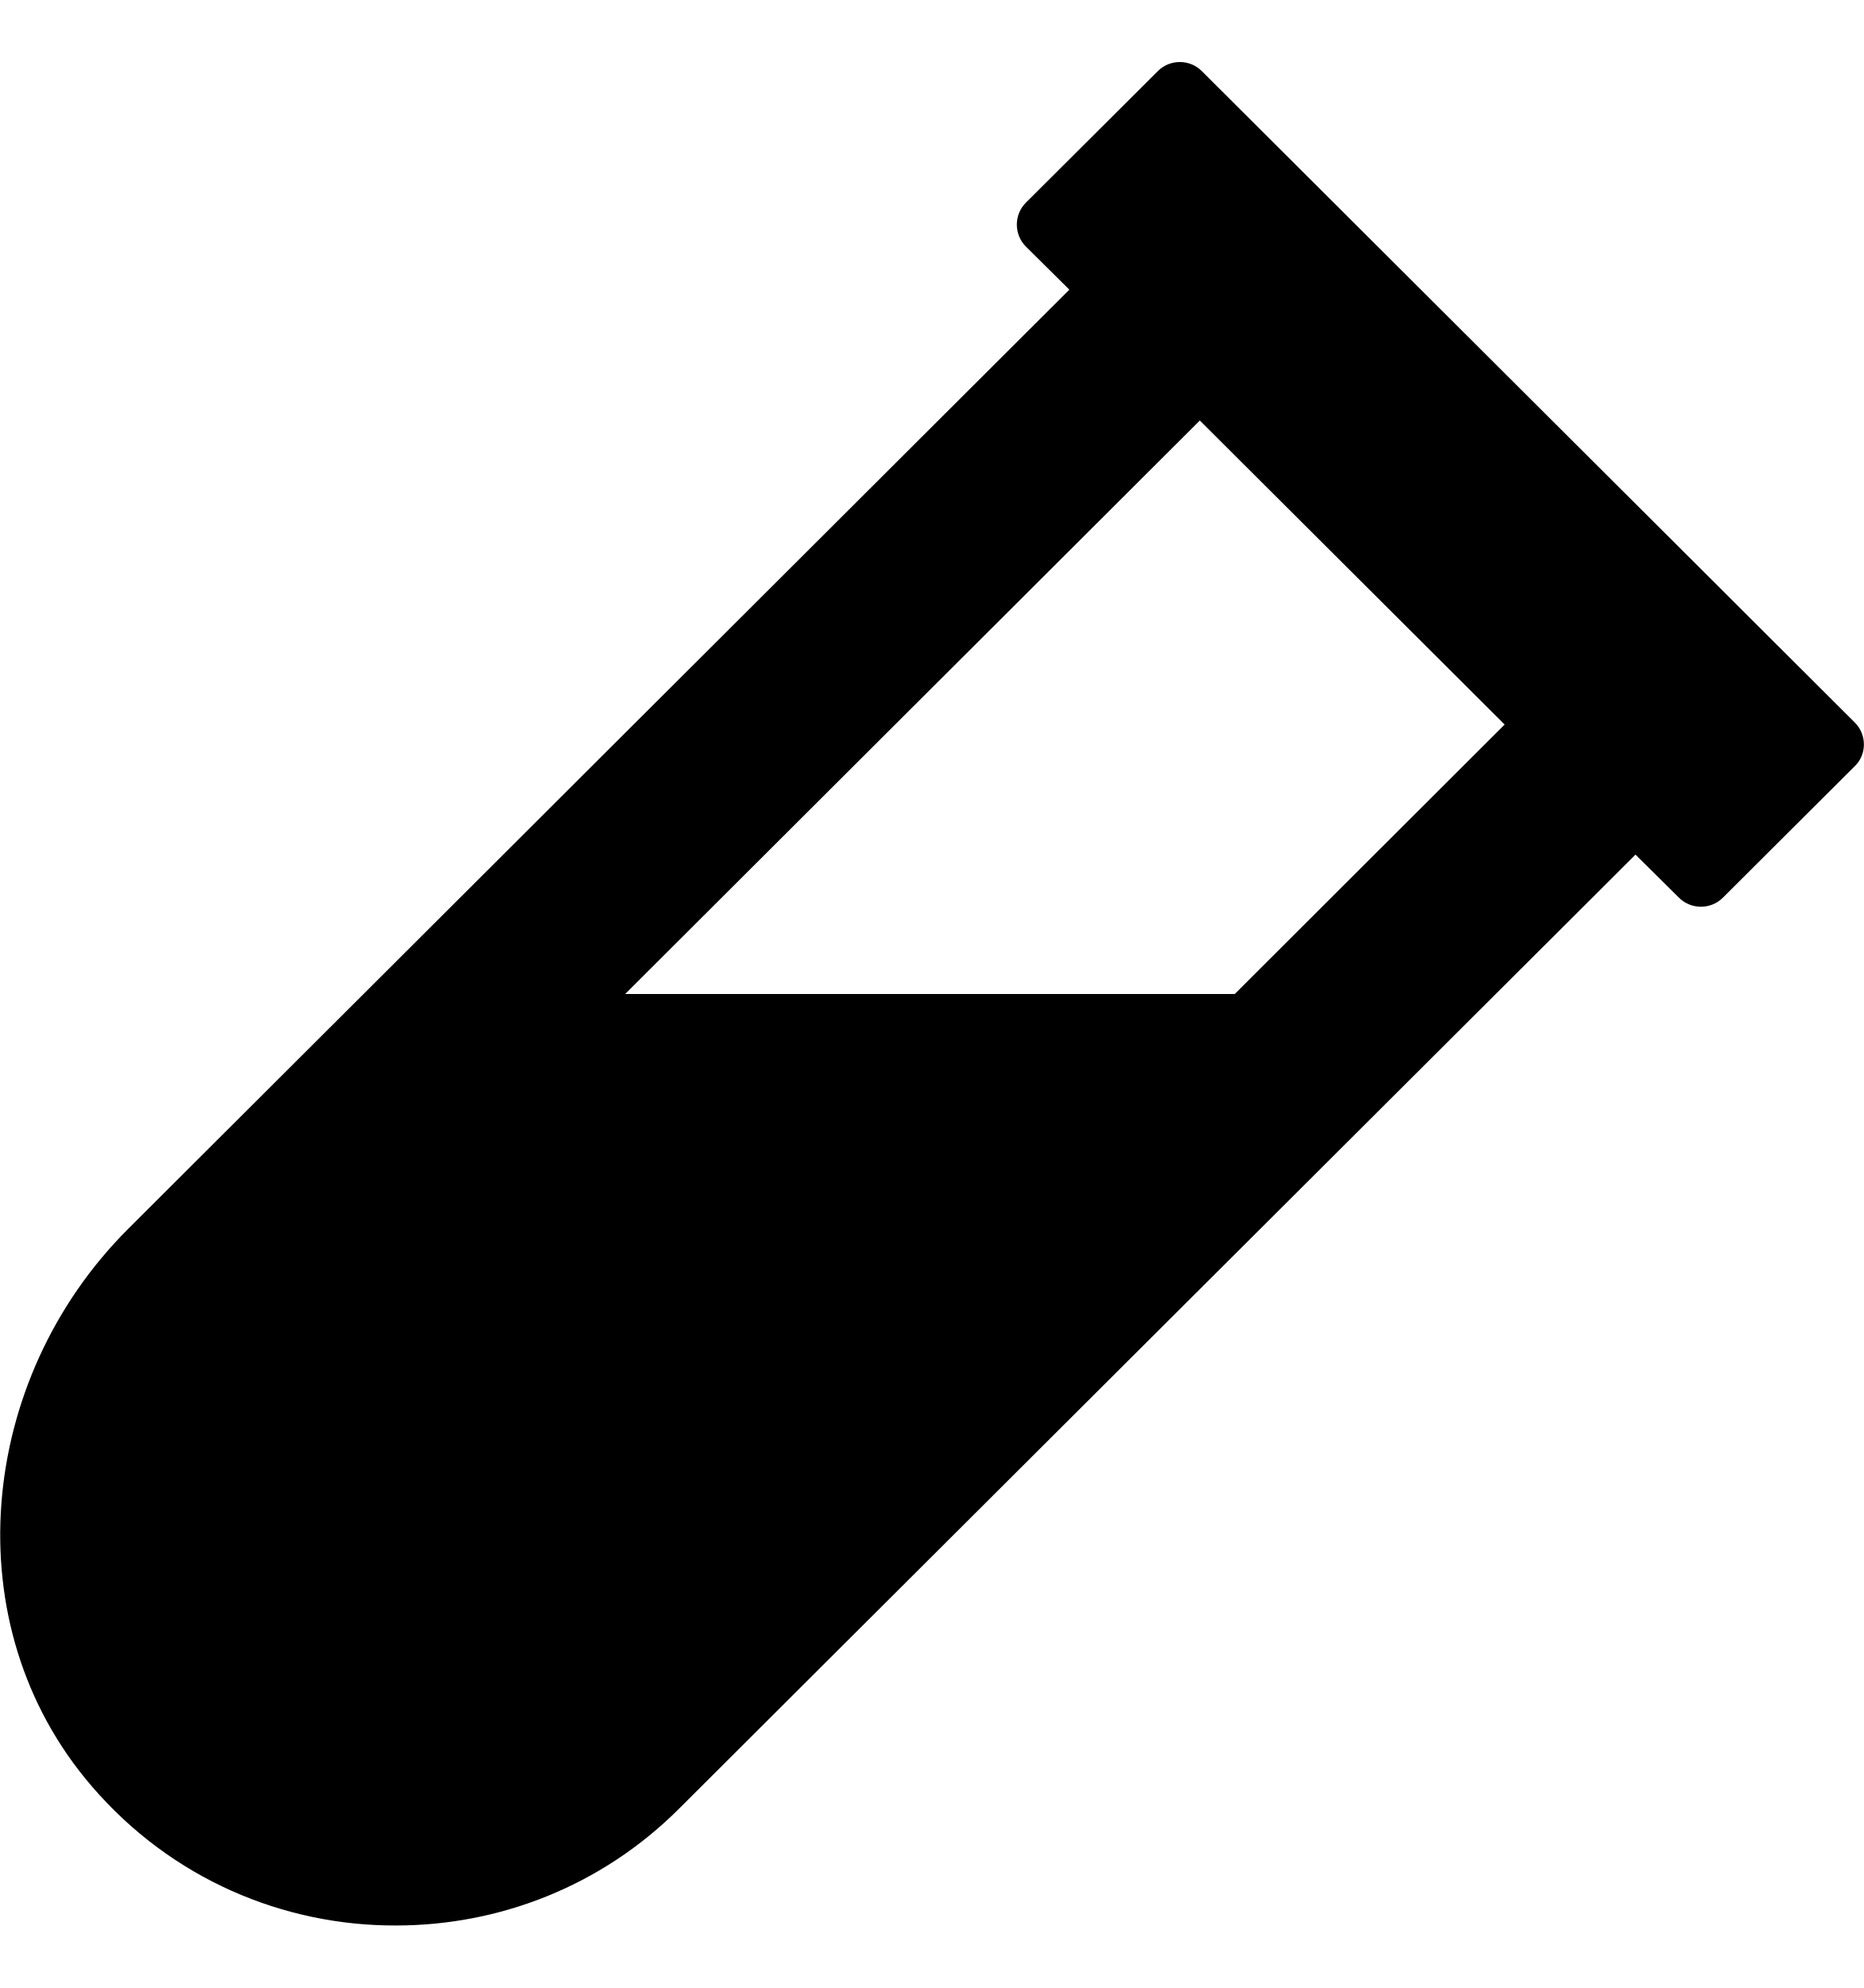
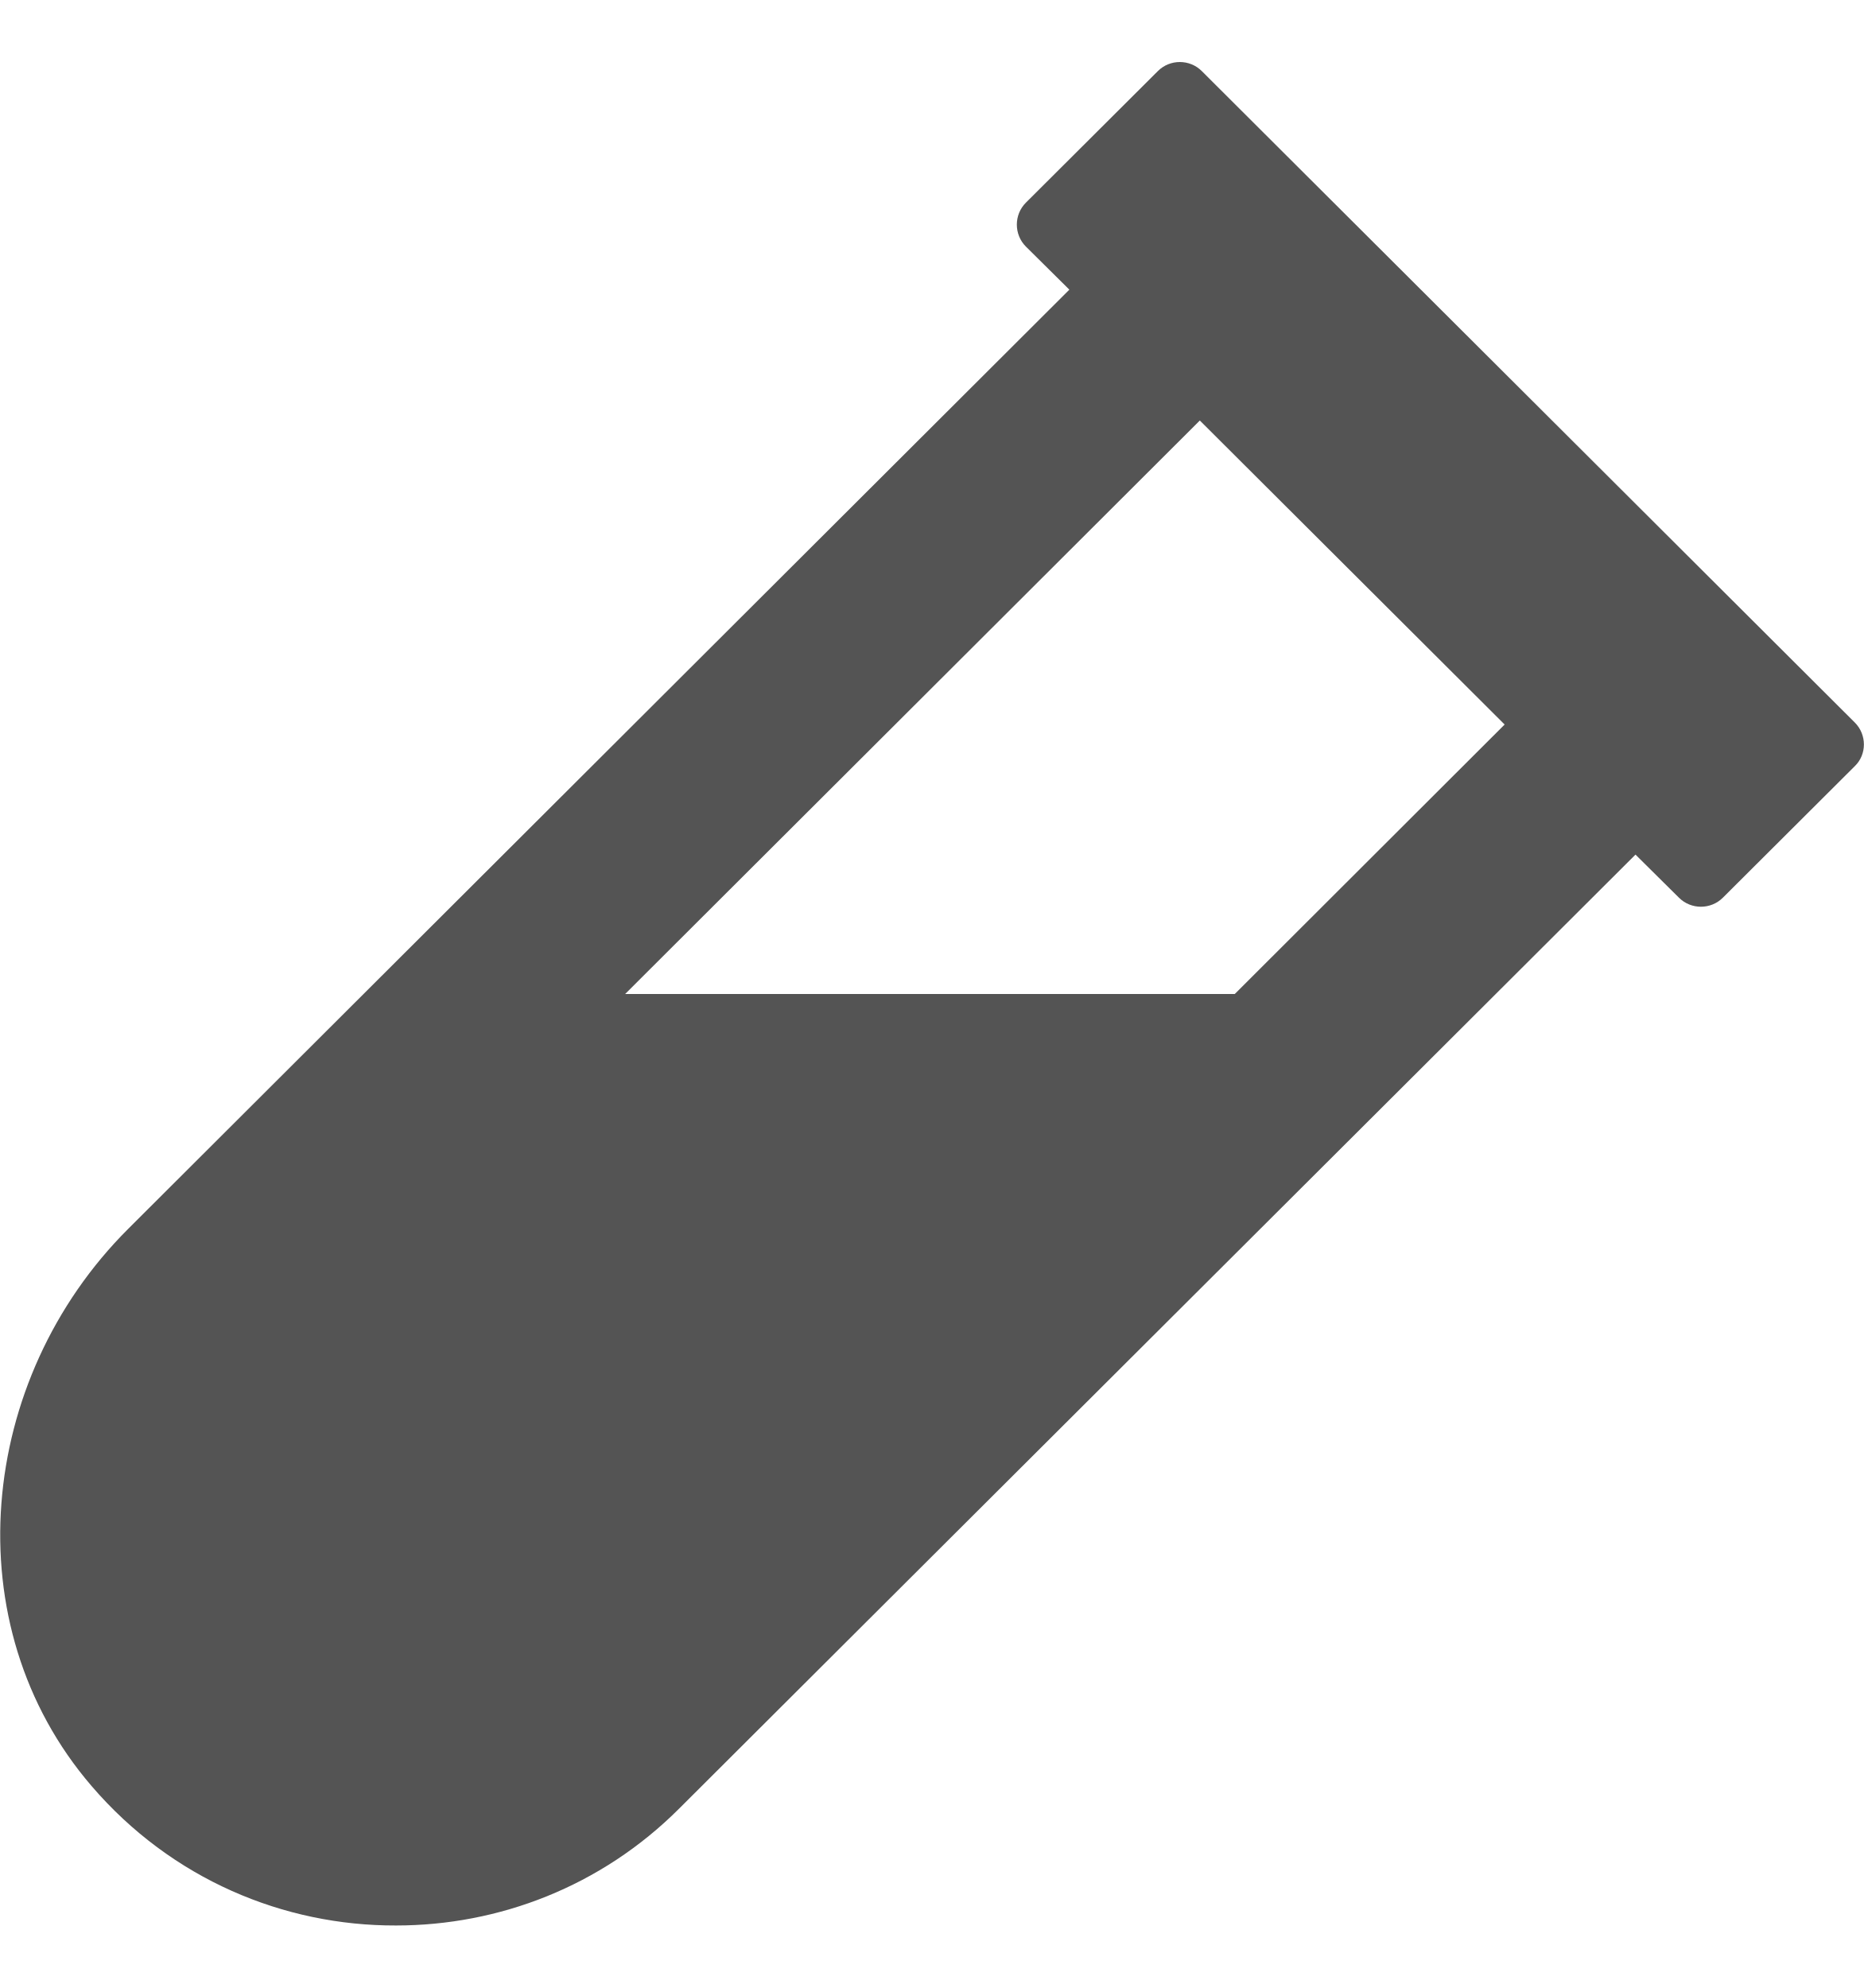
<svg xmlns="http://www.w3.org/2000/svg" aria-hidden="true" focusable="false" data-prefix="fas" data-icon="vial" class="svg-inline--fa fa-vial fa-w-15" role="img" viewBox="0 0 480 512">
-   <path fill="currentColor" d="M477.7 186.1L309.5 18.3c-3.1-3.1-8.2-3.1-11.3 0l-34 33.9c-3.1 3.1-3.1 8.2 0 11.3l11.2 11.1L33 316.5c-38.8 38.7-45.1 102-9.4 143.5 20.6 24 49.5 36 78.4 35.9 26.4 0 52.8-10 72.9-30.1l246.3-245.7 11.2 11.1c3.1 3.1 8.2 3.1 11.3 0l34-33.9c3.1-3 3.1-8.1 0-11.2zM318 256H161l148-147.7 78.5 78.3L318 256z" />
+   <path fill="#545454" d="M477.7 186.1L309.5 18.3c-3.1-3.1-8.2-3.1-11.3 0l-34 33.9c-3.1 3.1-3.1 8.2 0 11.3l11.2 11.1L33 316.5c-38.8 38.7-45.1 102-9.4 143.5 20.6 24 49.5 36 78.4 35.9 26.4 0 52.8-10 72.9-30.1l246.3-245.7 11.2 11.1c3.1 3.1 8.2 3.1 11.3 0l34-33.9c3.1-3 3.1-8.1 0-11.2zM318 256H161l148-147.7 78.5 78.3L318 256z" />
</svg>
